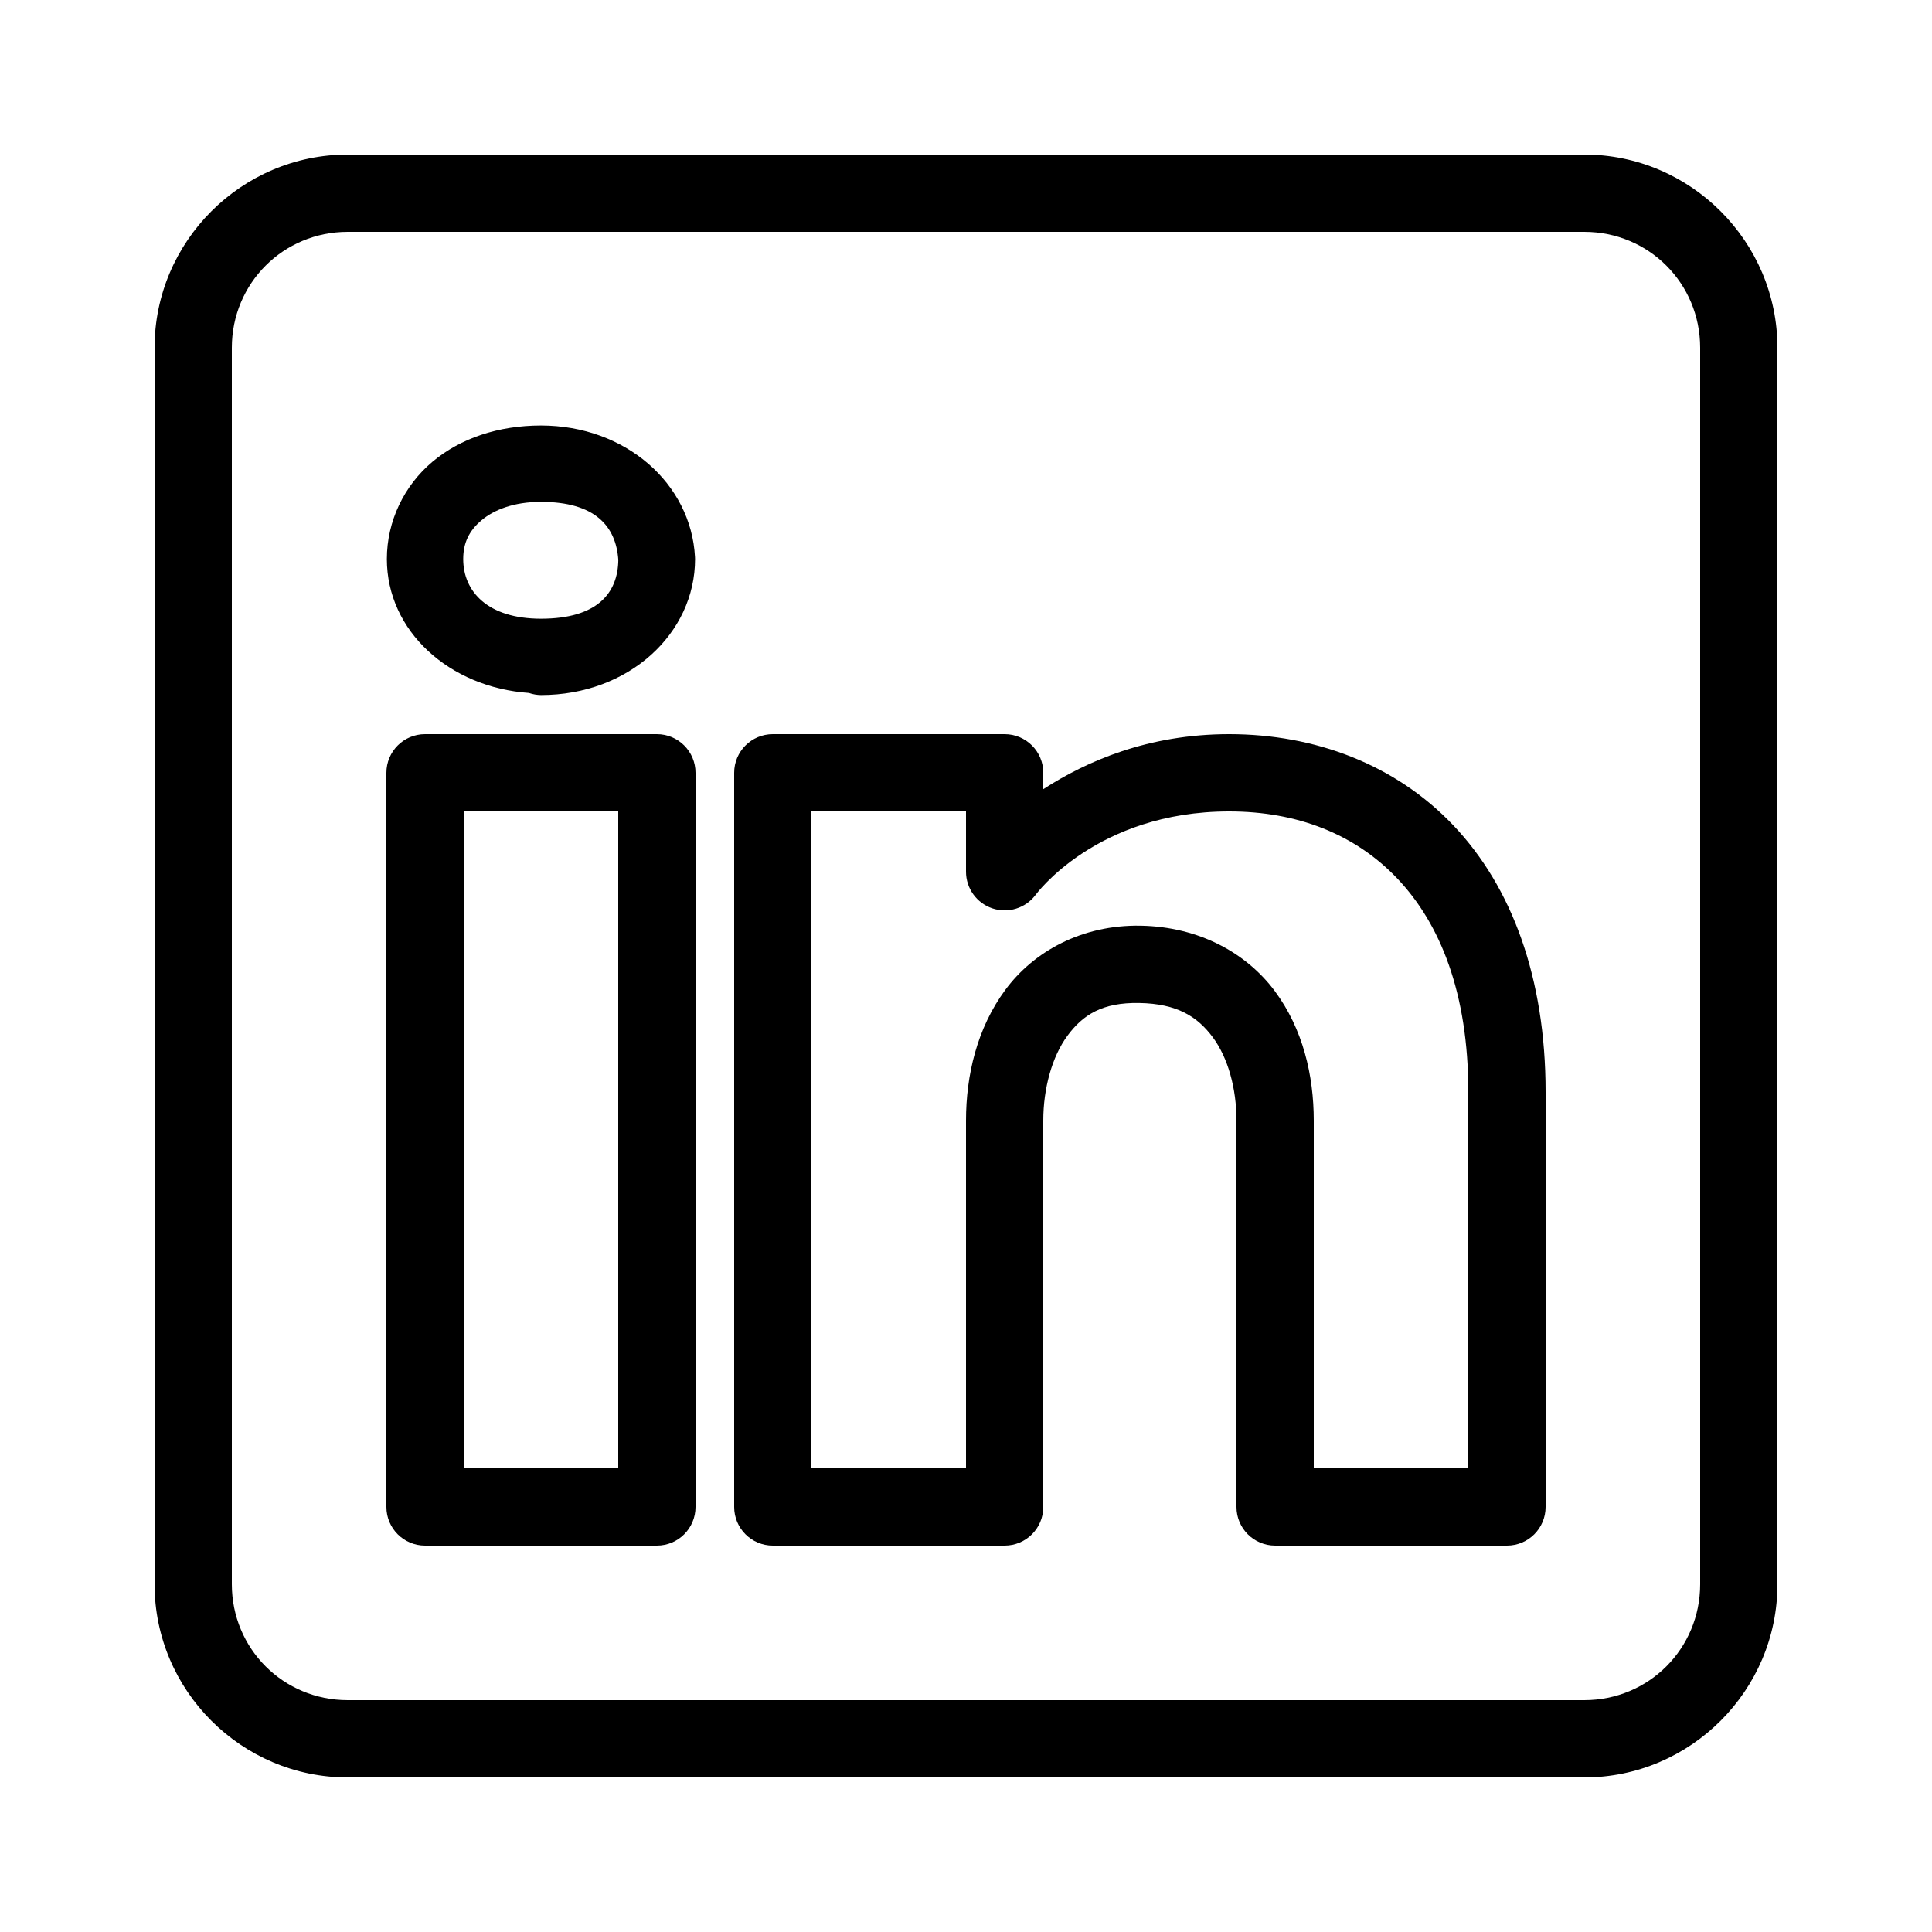
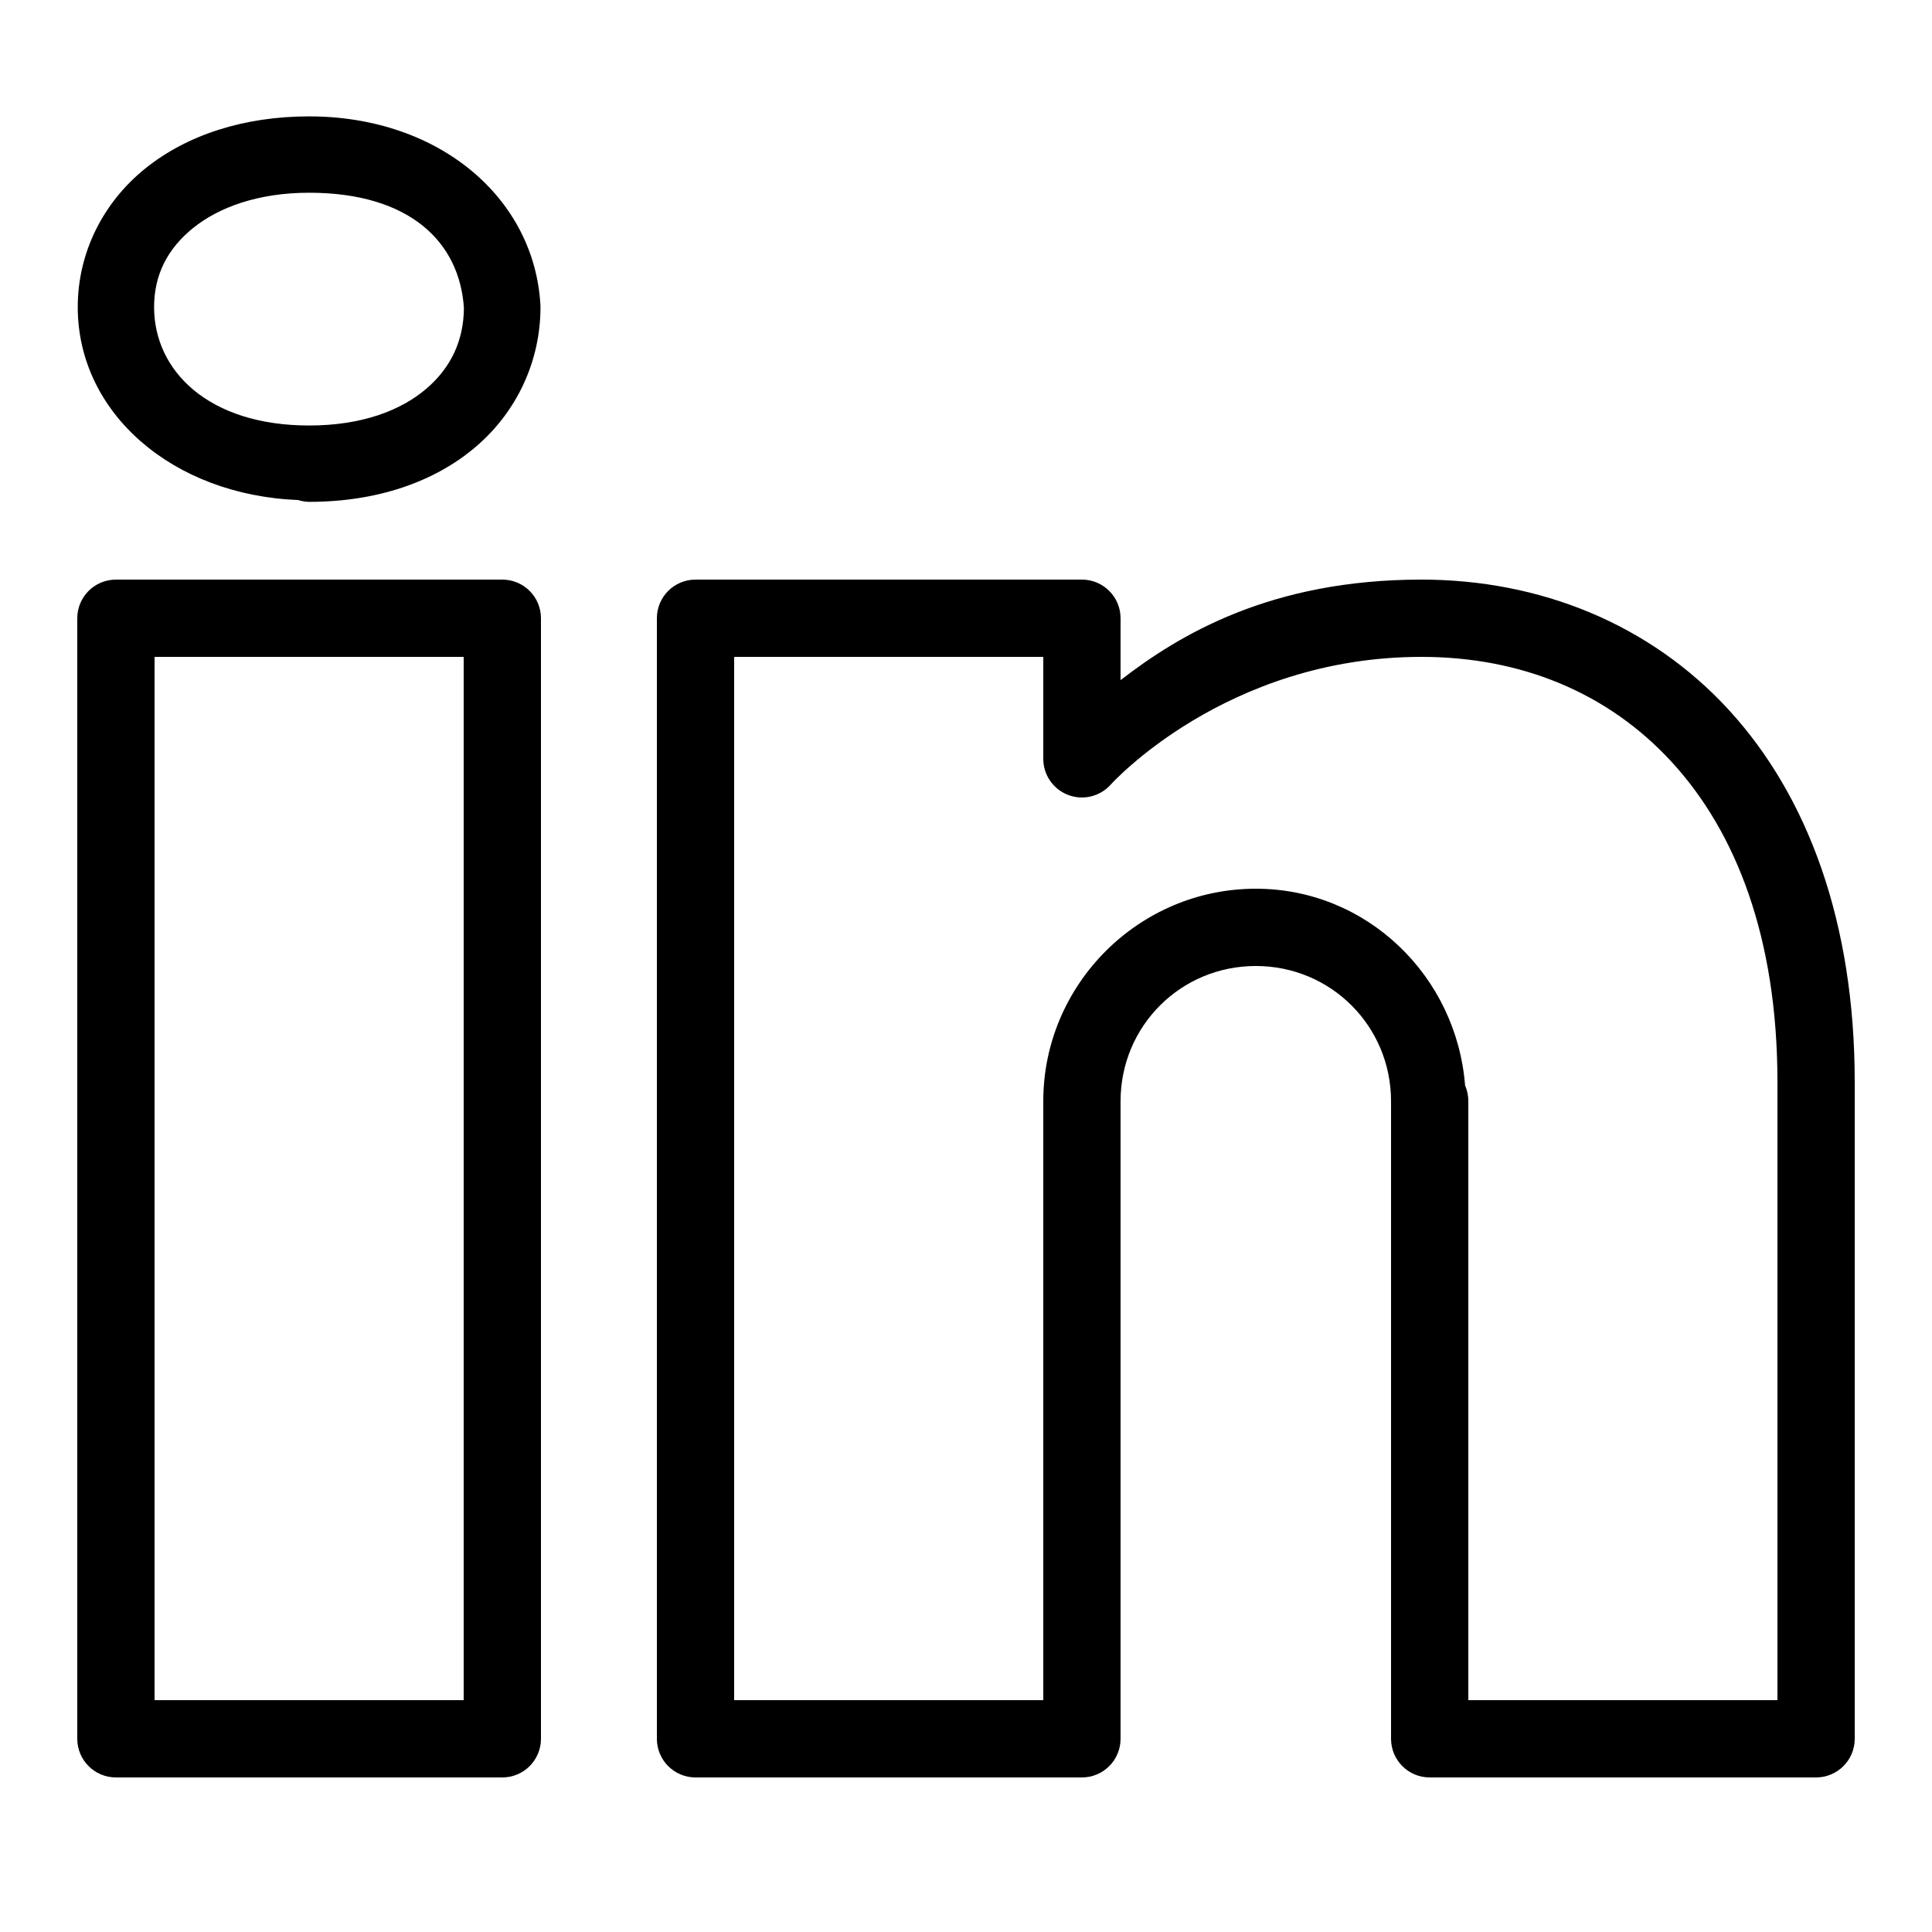
<svg xmlns="http://www.w3.org/2000/svg" viewBox="0 0 50 50" width="50px" height="50px">
-   <path d="M 9 4 C 6.25 4 4 6.25 4 9 L 4 41 C 4 43.75 6.25 46 9 46 L 41 46 C 43.75 46 46 43.75 46 41 L 46 9 C 46 6.25 43.75 4 41 4 L 9 4 z M 9 6 L 41 6 C 42.668 6 44 7.332 44 9 L 44 41 C 44 42.668 42.668 44 41 44 L 9 44 C 7.332 44 6 42.668 6 41 L 6 9 C 6 7.332 7.332 6 9 6 z M 14 11.012 C 12.905 11.012 11.919 11.339 11.189 11.953 C 10.46 12.567 10.012 13.485 10.012 14.467 C 10.012 16.334 11.631 17.79 13.691 17.934 A 0.988 0.988 0 0 0 13.695 17.936 A 0.988 0.988 0 0 0 14 17.988 C 16.273 17.988 17.988 16.396 17.988 14.467 A 0.988 0.988 0 0 0 17.986 14.414 C 17.885 12.514 16.19 11.012 14 11.012 z M 14 12.988 C 15.392 12.988 15.942 13.61 16.002 14.492 C 15.99 15.348 15.46 16.012 14 16.012 C 12.615 16.012 11.988 15.302 11.988 14.467 C 11.988 14.049 12.141 13.734 12.461 13.465 C 12.781 13.195 13.295 12.988 14 12.988 z M 11 19 A 1 1 0 0 0 10 20 L 10 39 A 1 1 0 0 0 11 40 L 17 40 A 1 1 0 0 0 18 39 L 18 33.135 L 18 20 A 1 1 0 0 0 17 19 L 11 19 z M 20 19 A 1 1 0 0 0 19 20 L 19 39 A 1 1 0 0 0 20 40 L 26 40 A 1 1 0 0 0 27 39 L 27 29 C 27 28.17 27.226 27.345 27.625 26.805 C 28.024 26.264 28.526 25.94 29.482 25.957 C 30.468 25.974 30.99 26.312 31.385 26.842 C 31.78 27.372 32 28.167 32 29 L 32 39 A 1 1 0 0 0 33 40 L 39 40 A 1 1 0 0 0 40 39 L 40 28.262 C 40 25.3 39.123 22.954 37.619 21.367 C 36.115 19.78 34.024 19 31.812 19 C 29.71 19 28.111 19.705 27 20.424 L 27 20 A 1 1 0 0 0 26 19 L 20 19 z M 12 21 L 16 21 L 16 33.135 L 16 38 L 12 38 L 12 21 z M 21 21 L 25 21 L 25 22.561 A 1 1 0 0 0 26.799 23.162 C 26.799 23.162 28.369 21 31.812 21 C 33.566 21 35.069 21.583 36.168 22.742 C 37.267 23.902 38 25.688 38 28.262 L 38 38 L 34 38 L 34 29 C 34 27.833 33.72 26.627 32.99 25.646 C 32.26 24.666 31.032 23.983 29.518 23.957 C 27.996 23.93 26.748 24.627 26.016 25.619 C 25.284 26.611 25 27.83 25 29 L 25 38 L 21 38 L 21 21 z" />
+   <path d="M 8 3.012 C 6.313 3.012 4.835 3.492 3.754 4.365 C 2.672 5.239 2.012 6.533 2.012 7.947 C 2.012 10.691 4.469 12.814 7.717 12.941 A 0.988 0.988 0 0 0 8 12.988 C 9.754 12.988 11.246 12.474 12.312 11.564 C 13.379 10.655 13.988 9.343 13.988 7.947 A 0.988 0.988 0 0 0 13.986 7.893 C 13.832 5.132 11.375 3.012 8 3.012 z M 8 4.988 C 10.609 4.988 11.896 6.269 12.006 7.973 C 11.999 8.805 11.677 9.512 11.031 10.062 C 10.379 10.619 9.371 11.012 8 11.012 C 5.398 11.012 3.988 9.599 3.988 7.947 C 3.988 7.121 4.328 6.442 4.996 5.902 C 5.665 5.362 6.687 4.988 8 4.988 z M 3 15 A 1 1 0 0 0 2 16 L 2 45 A 1 1 0 0 0 3 46 L 13 46 A 1 1 0 0 0 14 45 L 14 35.664 L 14 16 A 1 1 0 0 0 13 15 L 3 15 z M 18 15 A 1 1 0 0 0 17 16 L 17 45 A 1 1 0 0 0 18 46 L 28 46 A 1 1 0 0 0 29 45 L 29 29 L 29 28.75 L 29 28.5 C 29 26.556 30.556 25 32.5 25 C 34.444 25 36 26.556 36 28.5 L 36 45 A 1 1 0 0 0 37 46 L 47 46 A 1 1 0 0 0 48 45 L 48 28 C 48 23.873 46.788 20.604 44.744 18.375 C 42.7 16.146 39.849 15 36.787 15 C 32.883 15 30.522 16.426 29 17.602 L 29 16 A 1 1 0 0 0 28 15 L 18 15 z M 4 17 L 12 17 L 12 35.664 L 12 44 L 4 44 L 4 17 z M 19 17 L 27 17 L 27 19.639 A 1 1 0 0 0 28.744 20.307 C 28.744 20.307 31.71 17 36.787 17 C 39.36 17 41.616 17.922 43.27 19.727 C 44.924 21.531 46 24.262 46 28 L 46 44 L 38 44 L 38 28.5 A 1 1 0 0 0 37.916 28.09 C 37.694 25.264 35.38 23 32.5 23 C 29.474 23 27 25.474 27 28.5 L 27 28.75 L 27 29 L 27 44 L 19 44 L 19 17 z" />
</svg>
